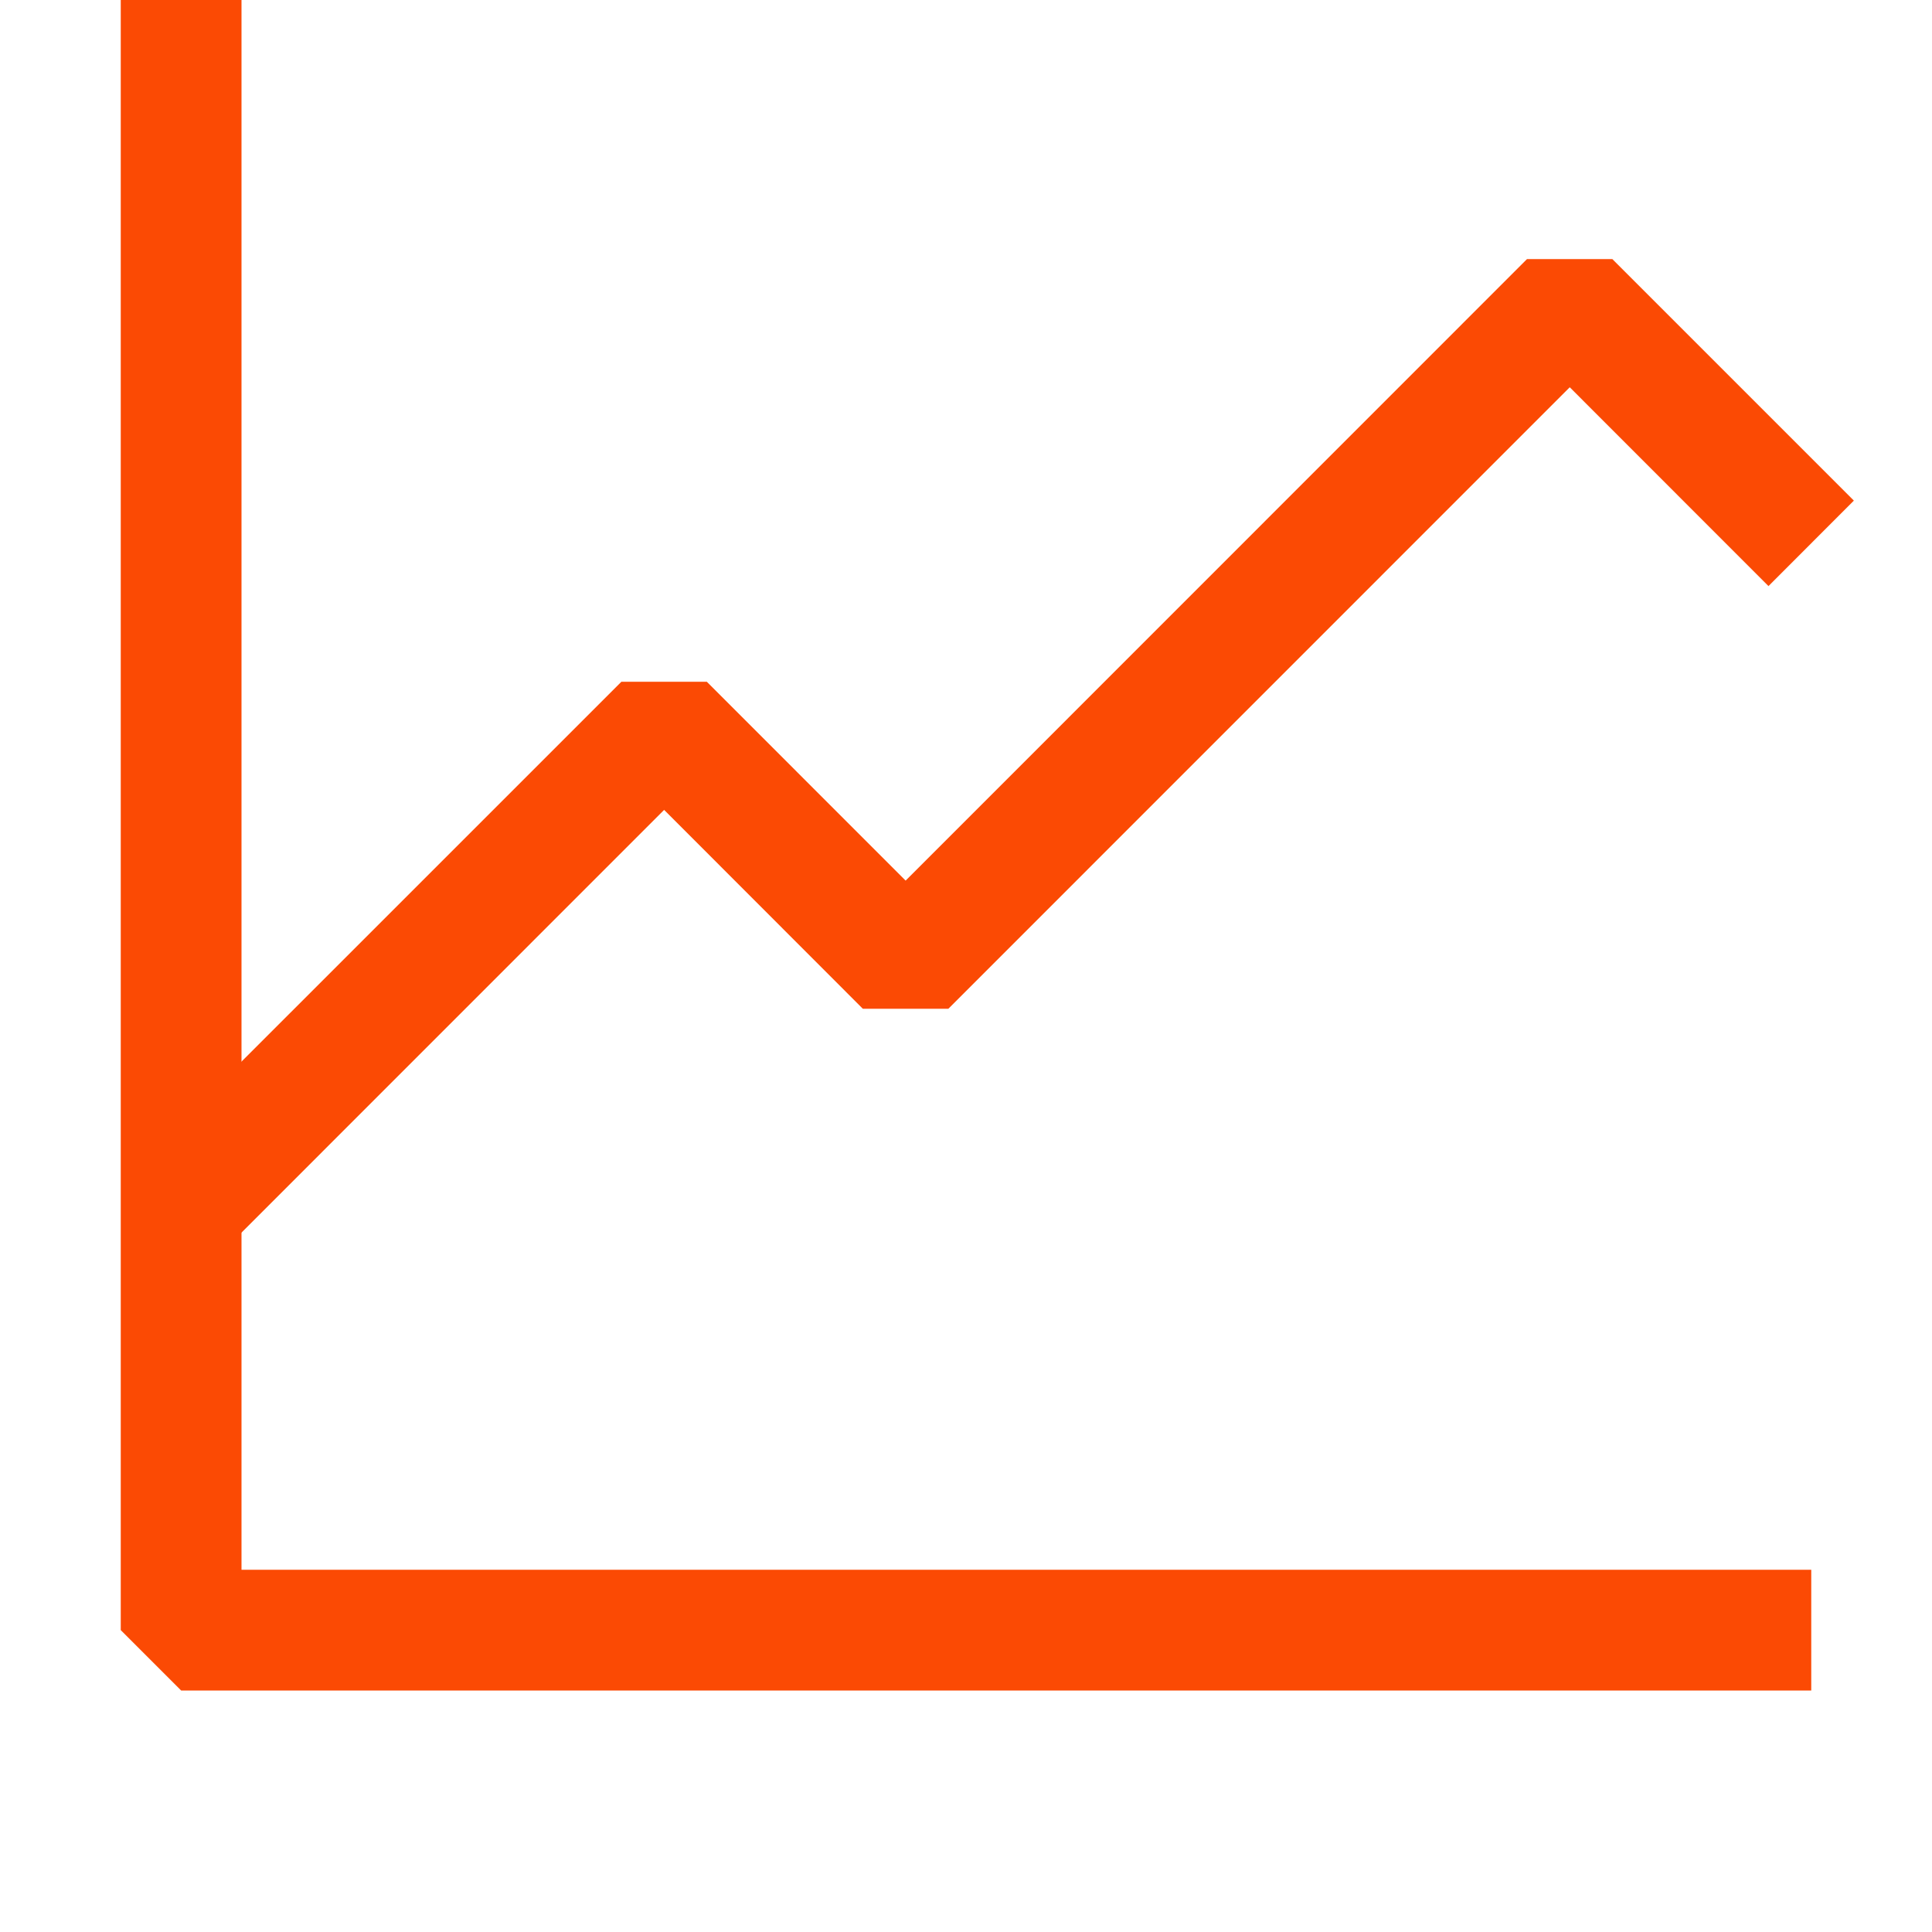
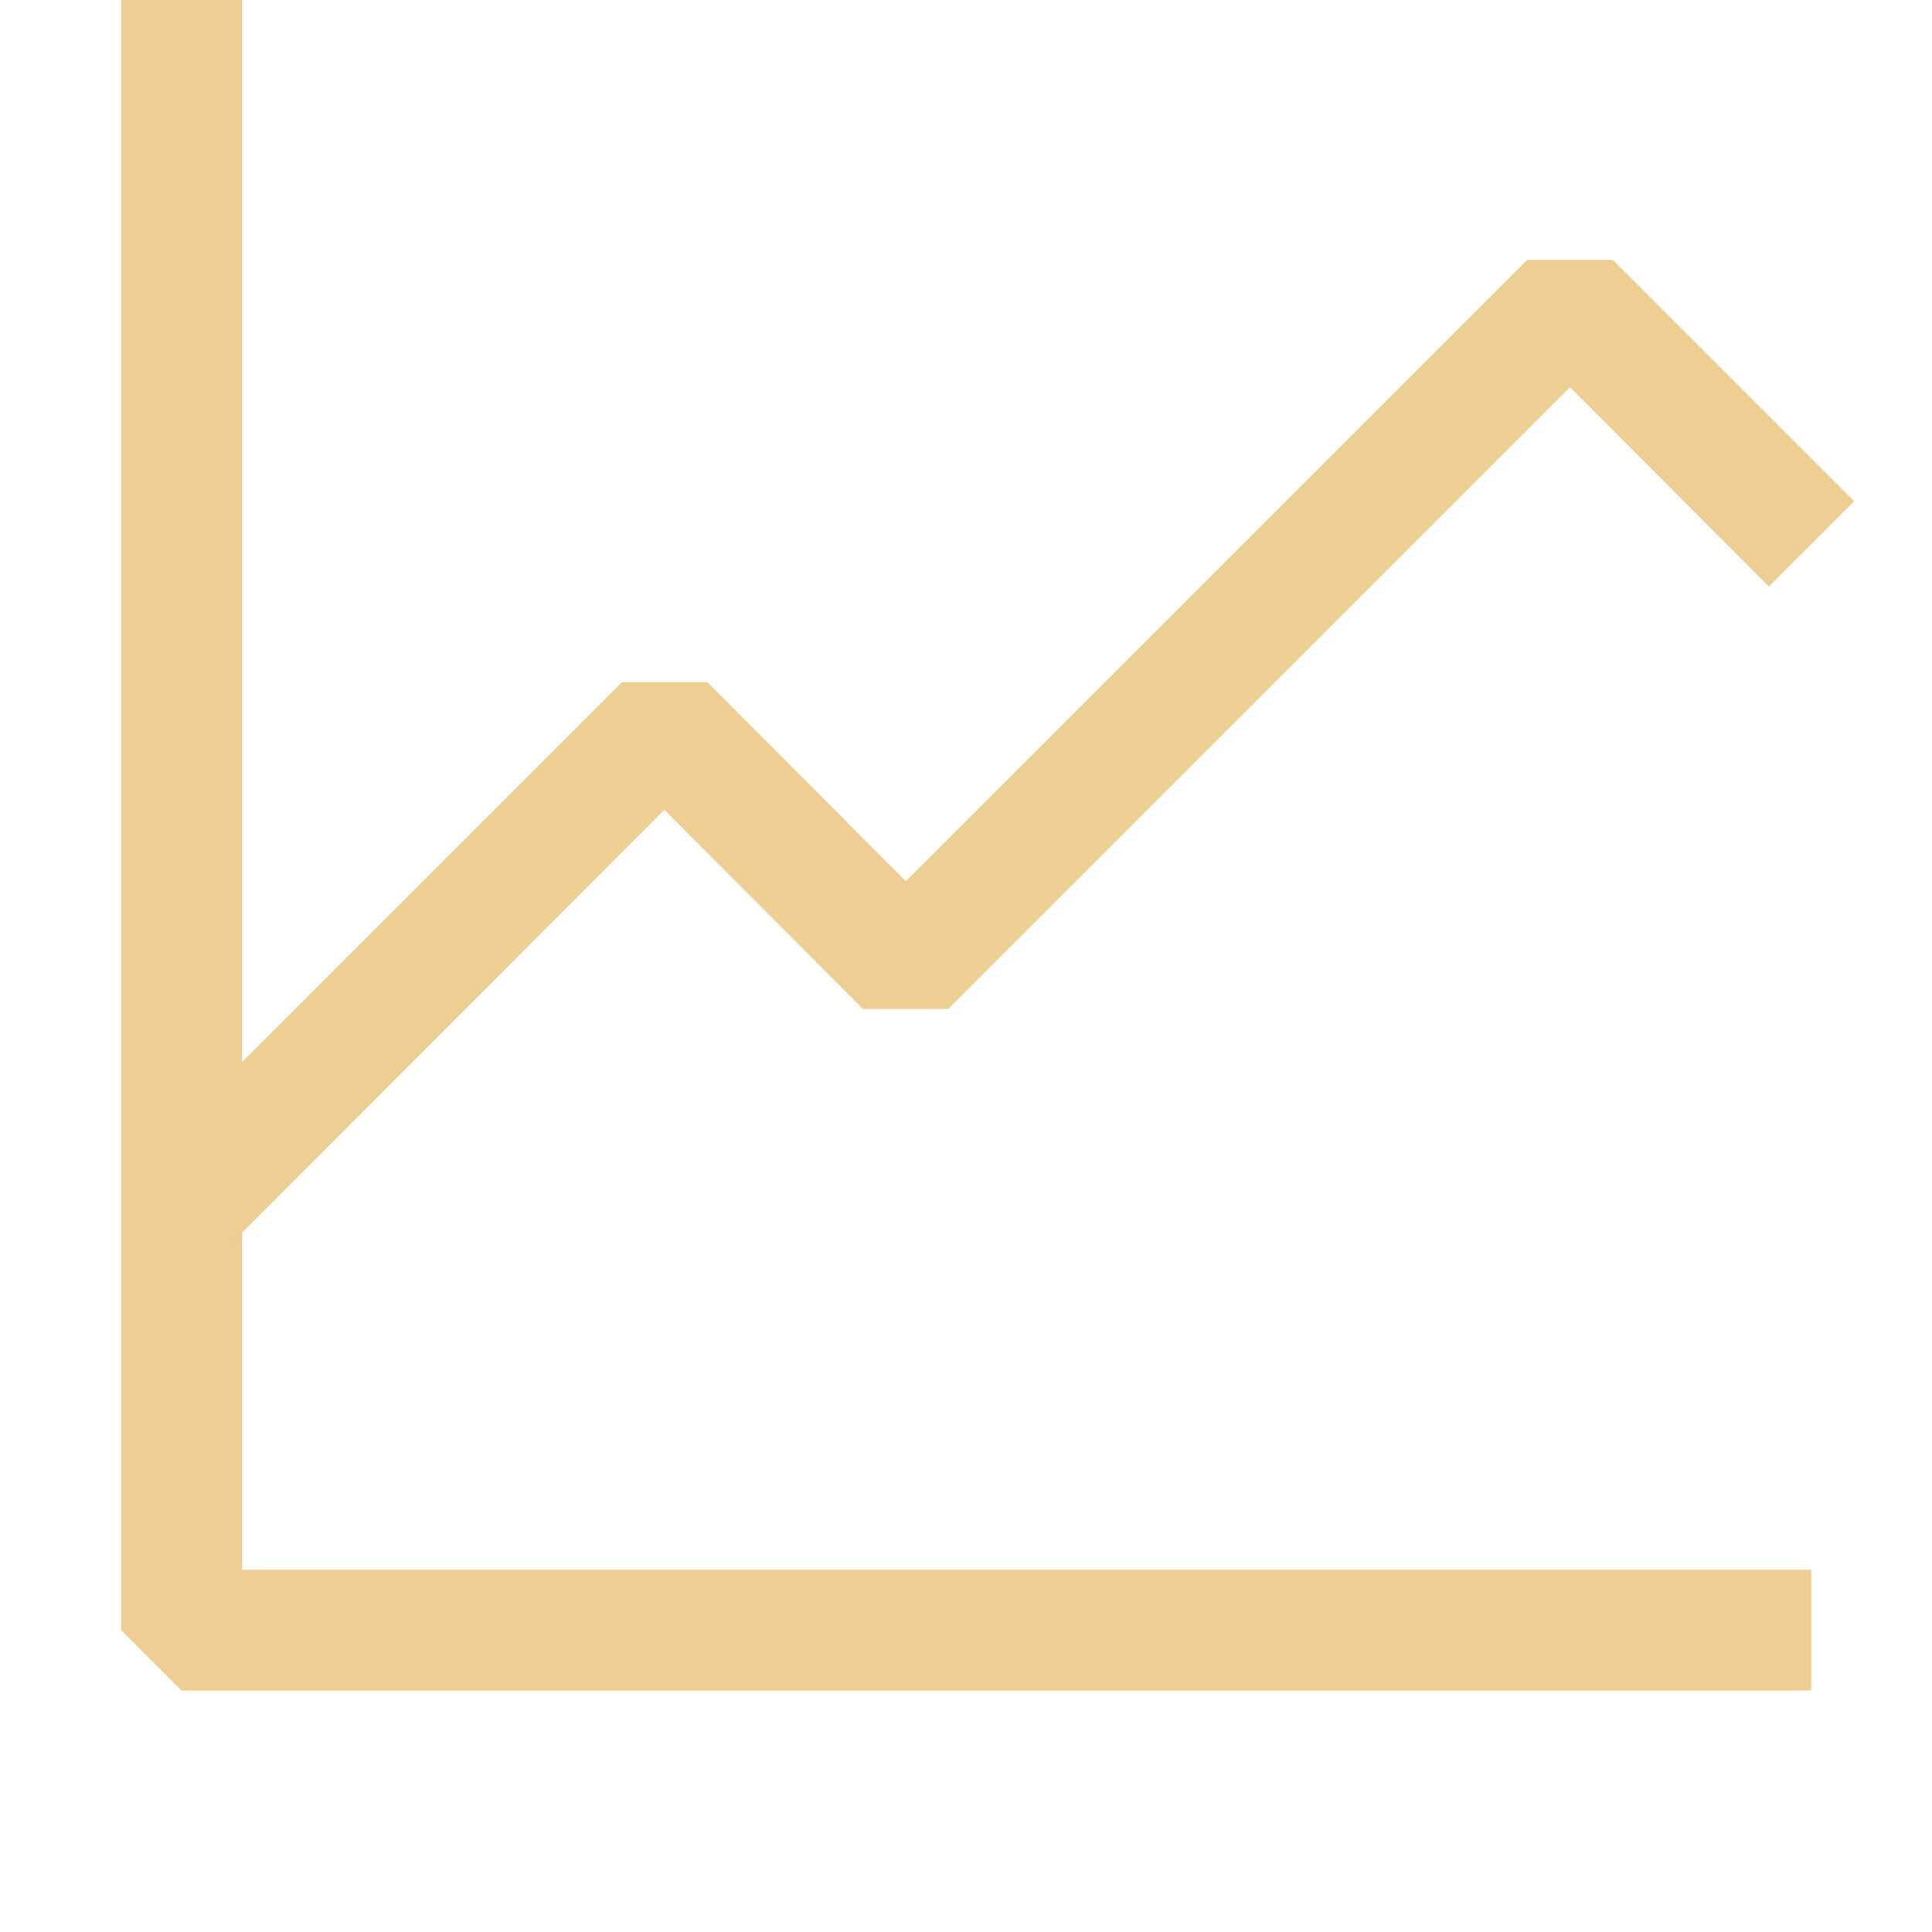
- <svg xmlns="http://www.w3.org/2000/svg" width="36" height="36" viewBox="0 0 36 36" fill="none">
-   <path d="M33.75 29.25V31.5H3.375L2.25 30.375V0H4.5V29.25H33.75Z" fill="#FB4A04" />
-   <path d="M29.25 7.216L17.671 18.797H16.078L12.375 15.091L4.171 23.297L2.578 21.703L11.578 12.704H13.171L16.875 16.409L28.453 4.828H30.044L34.544 9.328L32.953 10.921L29.25 7.216Z" fill="#FB4A04" />
+ <svg xmlns="http://www.w3.org/2000/svg" id="Layer_1" data-name="Layer 1" width="36" height="36" viewBox="0 0 36 36">
+   <defs>
+     <style>
+       .cls-1 {
+         fill: #eece93;
+         stroke-width: 0px;
+       }
+     </style>
+   </defs>
+   <path class="cls-1" d="M33.75,29.25v2.25H3.38l-1.12-1.12V0h2.25v29.25h29.25Z" />
+   <path class="cls-1" d="M29.25,7.22l-11.58,11.58h-1.59l-3.7-3.71-8.2,8.21-1.59-1.59,9-9h1.59l3.7,3.71,11.58-11.58h1.59l4.5,4.5-1.59,1.59-3.7-3.71Z" />
</svg>
